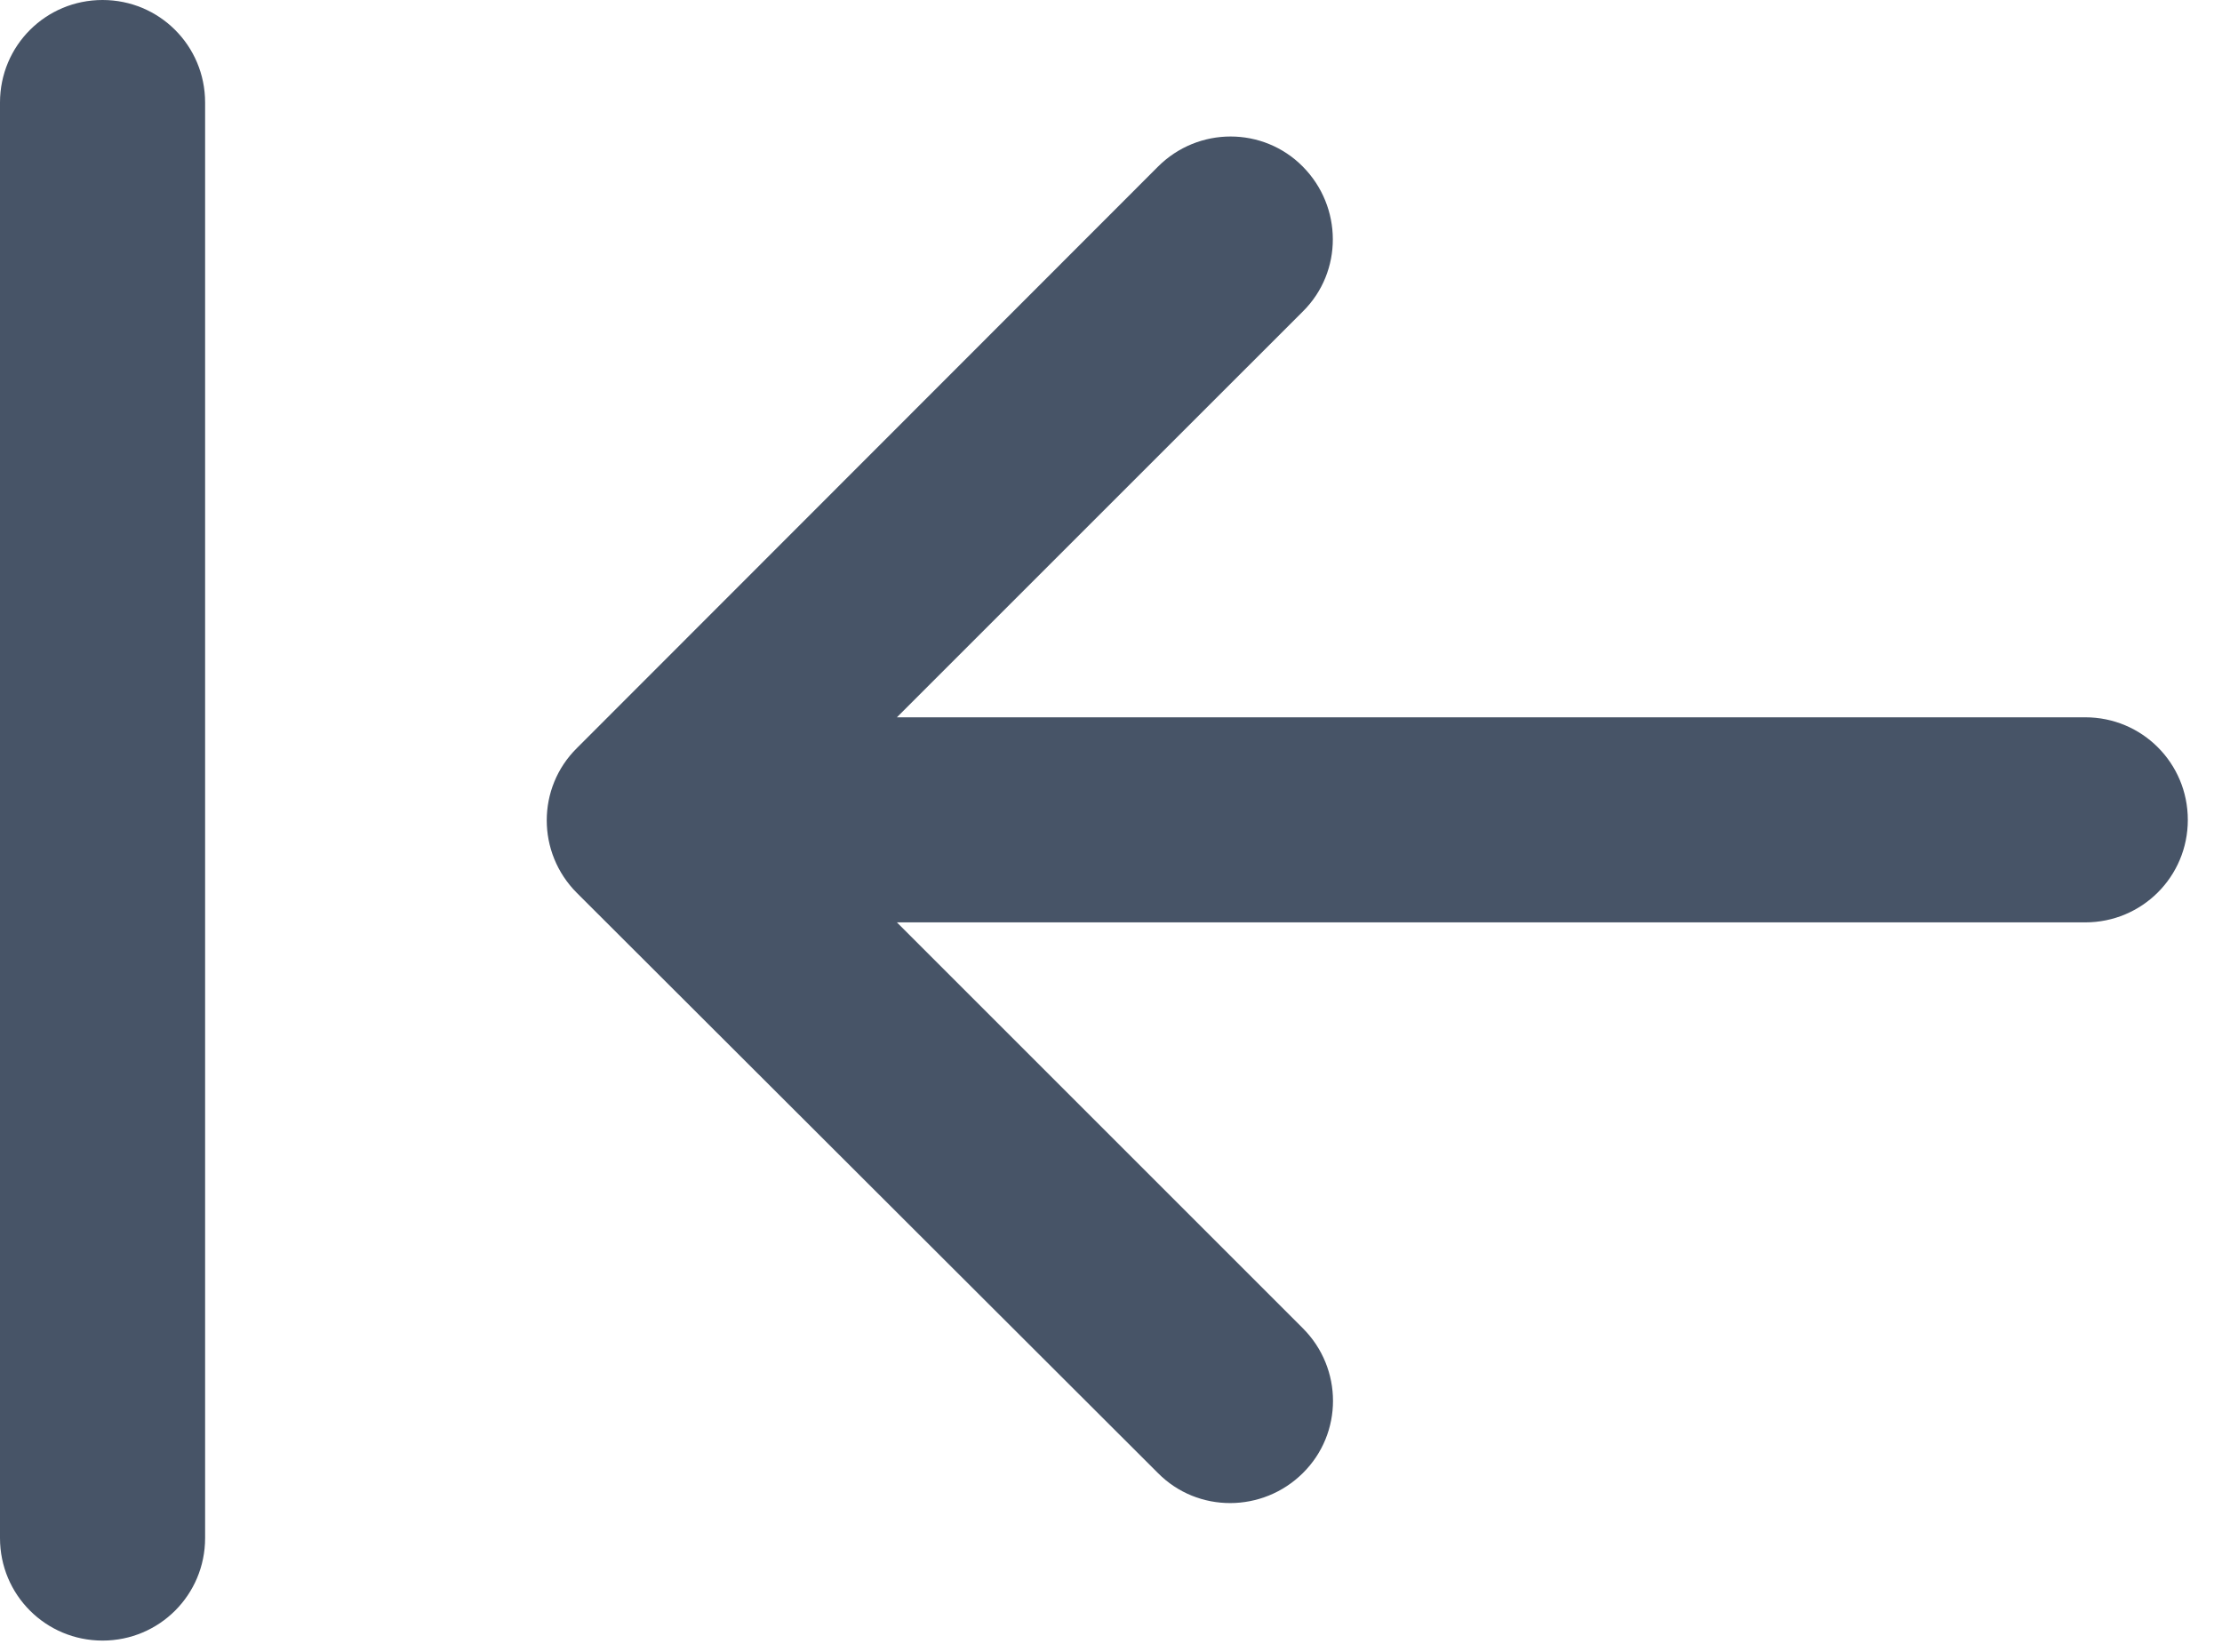
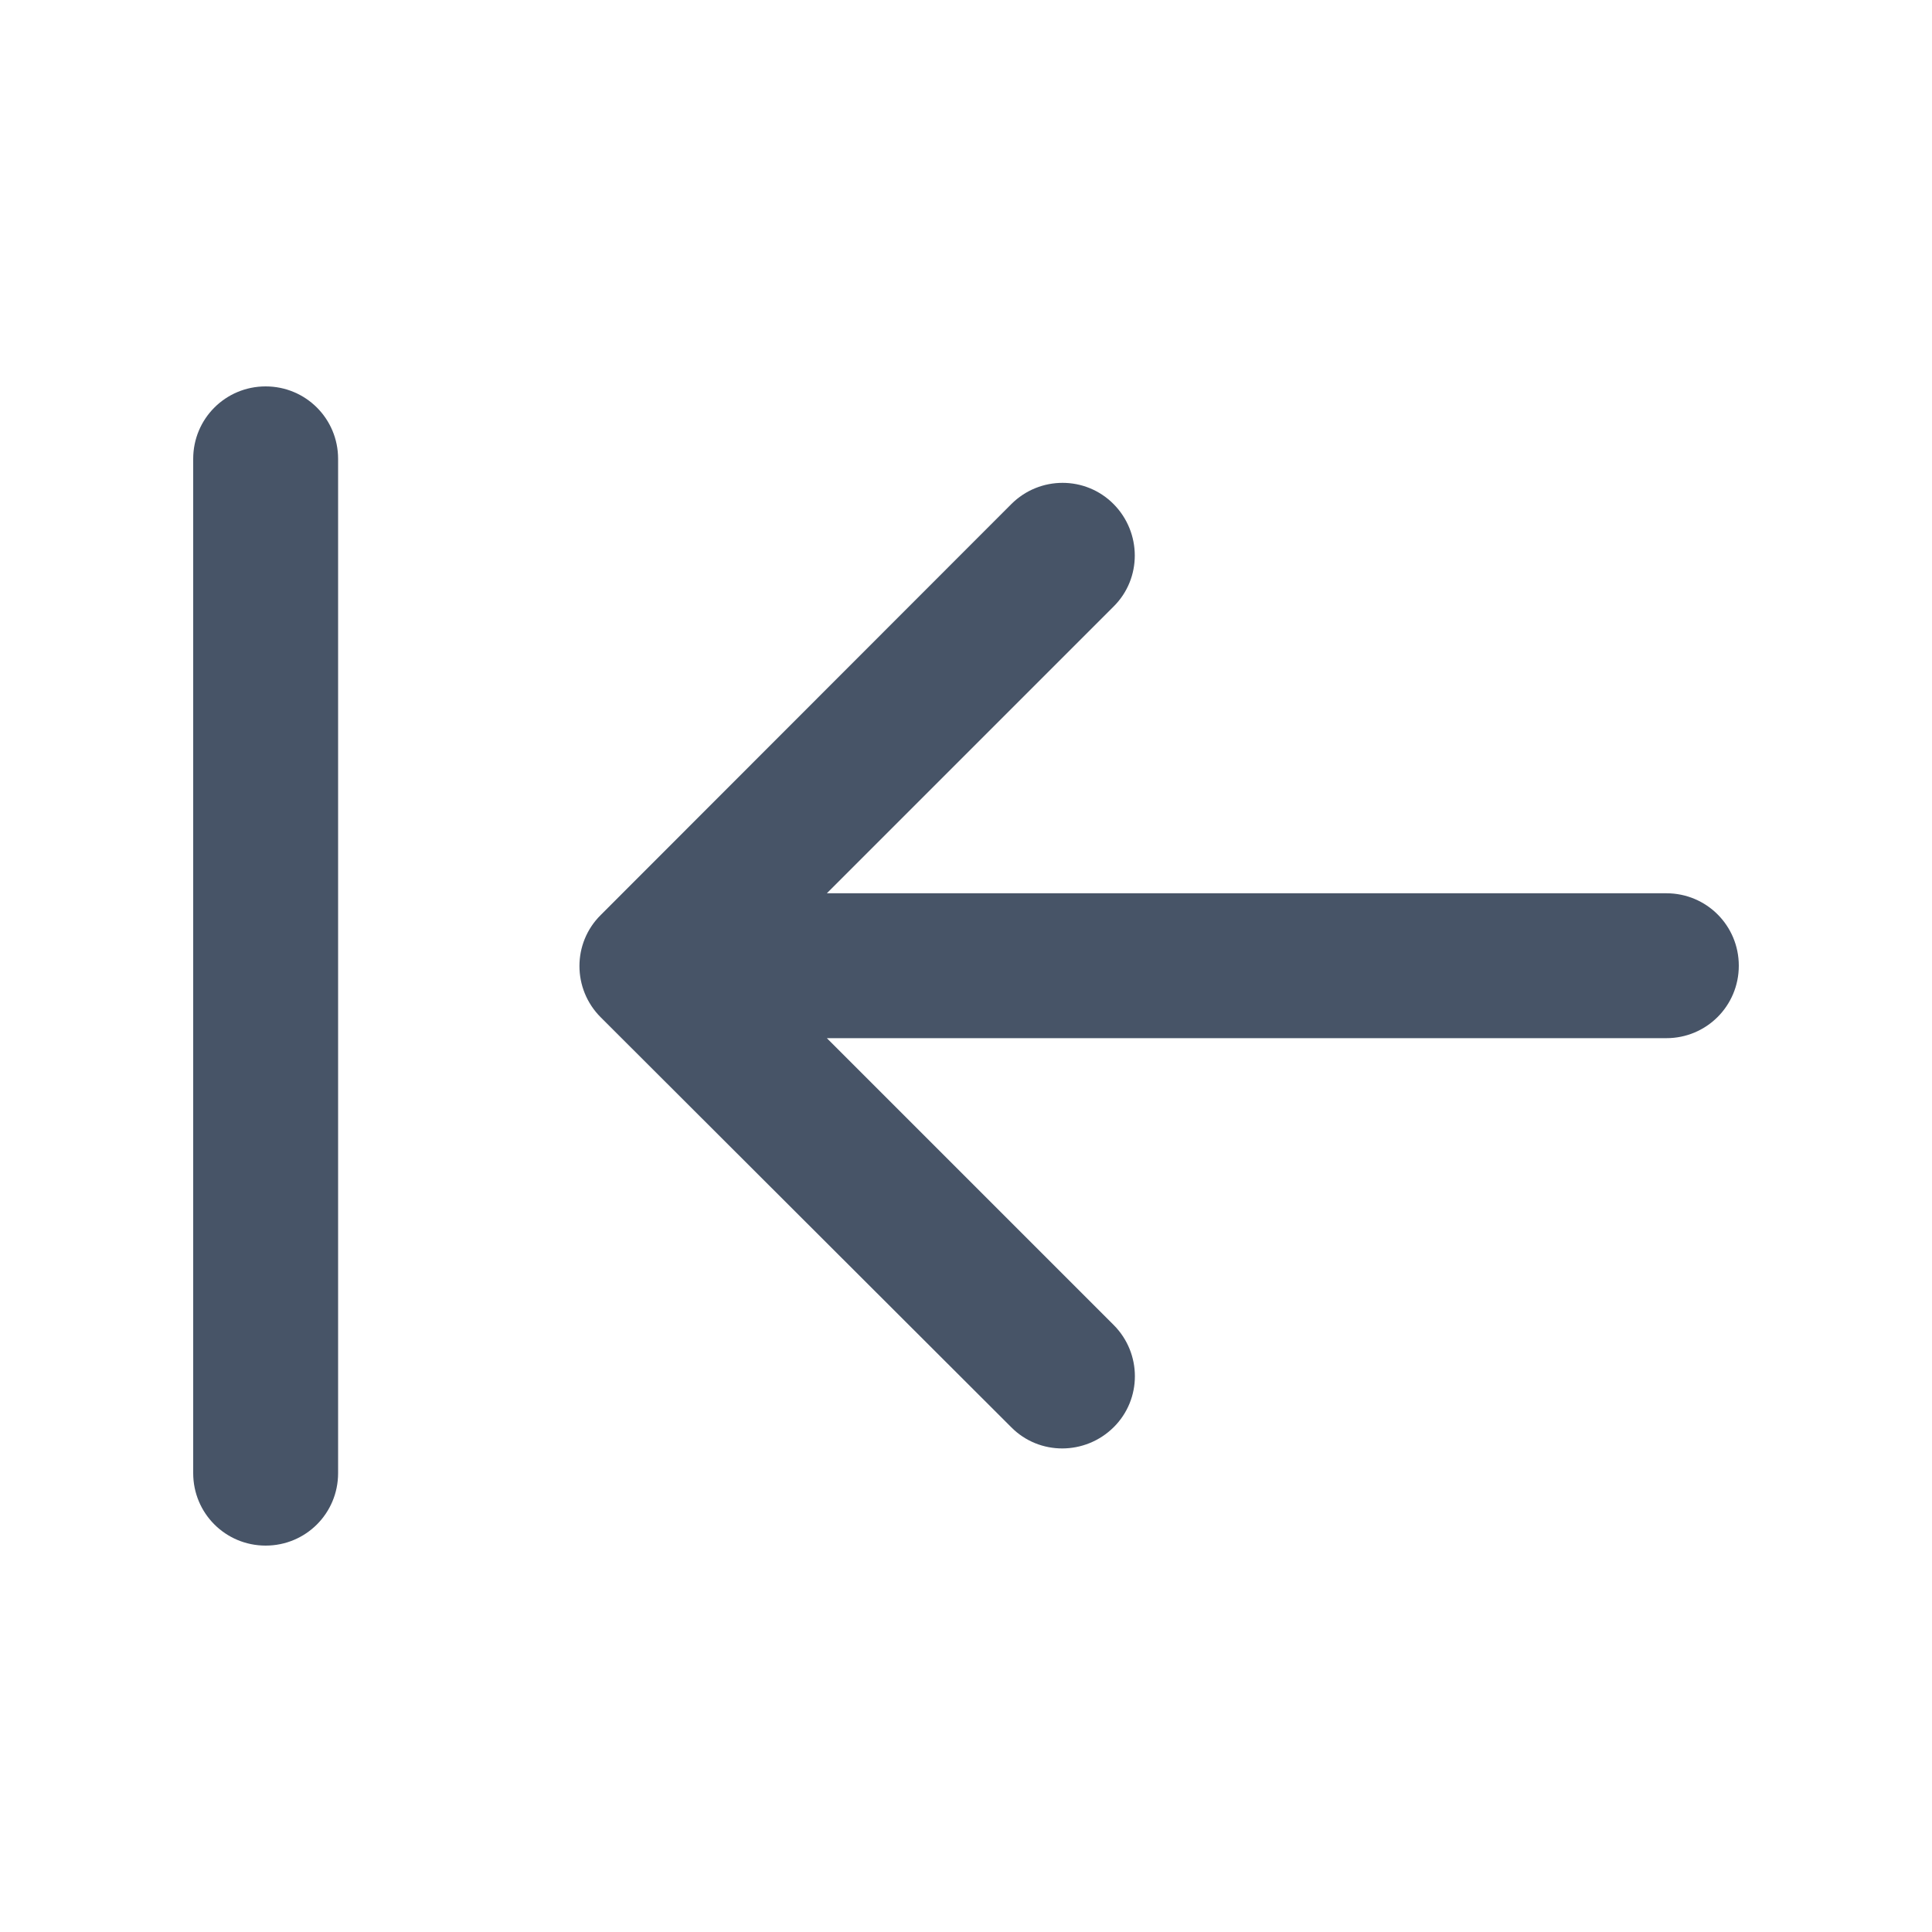
- <svg xmlns="http://www.w3.org/2000/svg" width="39" height="29" viewBox="0 0 39 29" fill="none">
-   <path d="M0 1.8C0 0.802 0.802 0 1.8 0C2.797 0 3.6 0.802 3.6 1.8V27C3.6 27.997 2.797 28.8 1.8 28.8C0.802 28.8 0 27.997 0 27V1.8ZM10.125 15.675C9.42 14.97 9.42 13.83 10.125 13.133L20.325 2.925C21.03 2.22 22.17 2.22 22.867 2.925C23.565 3.63 23.573 4.77 22.867 5.468L15.742 12.592H36.6C37.597 12.592 38.4 13.395 38.4 14.393C38.4 15.39 37.597 16.192 36.6 16.192H15.742L22.867 23.317C23.573 24.023 23.573 25.163 22.867 25.86C22.163 26.558 21.023 26.565 20.325 25.86L10.125 15.675Z" fill="#475467" />
+ <svg xmlns="http://www.w3.org/2000/svg" width="48" height="48" viewBox="0 0 48 48" fill="none">
+   <path d="M4.8 11.4C4.8 10.403 5.603 9.6 6.6 9.6C7.598 9.6 8.4 10.403 8.4 11.4V36.6C8.4 37.598 7.598 38.4 6.6 38.4C5.603 38.4 4.8 37.598 4.8 36.6V11.4ZM14.925 25.275C14.22 24.57 14.22 23.43 14.925 22.733L25.125 12.525C25.83 11.82 26.97 11.82 27.668 12.525C28.365 13.23 28.372 14.37 27.668 15.068L20.543 22.193H41.4C42.398 22.193 43.2 22.995 43.2 23.993C43.2 24.99 42.398 25.793 41.4 25.793H20.543L27.668 32.918C28.372 33.623 28.372 34.763 27.668 35.46C26.962 36.158 25.823 36.165 25.125 35.46L14.925 25.275Z" fill="#475467" />
</svg>
